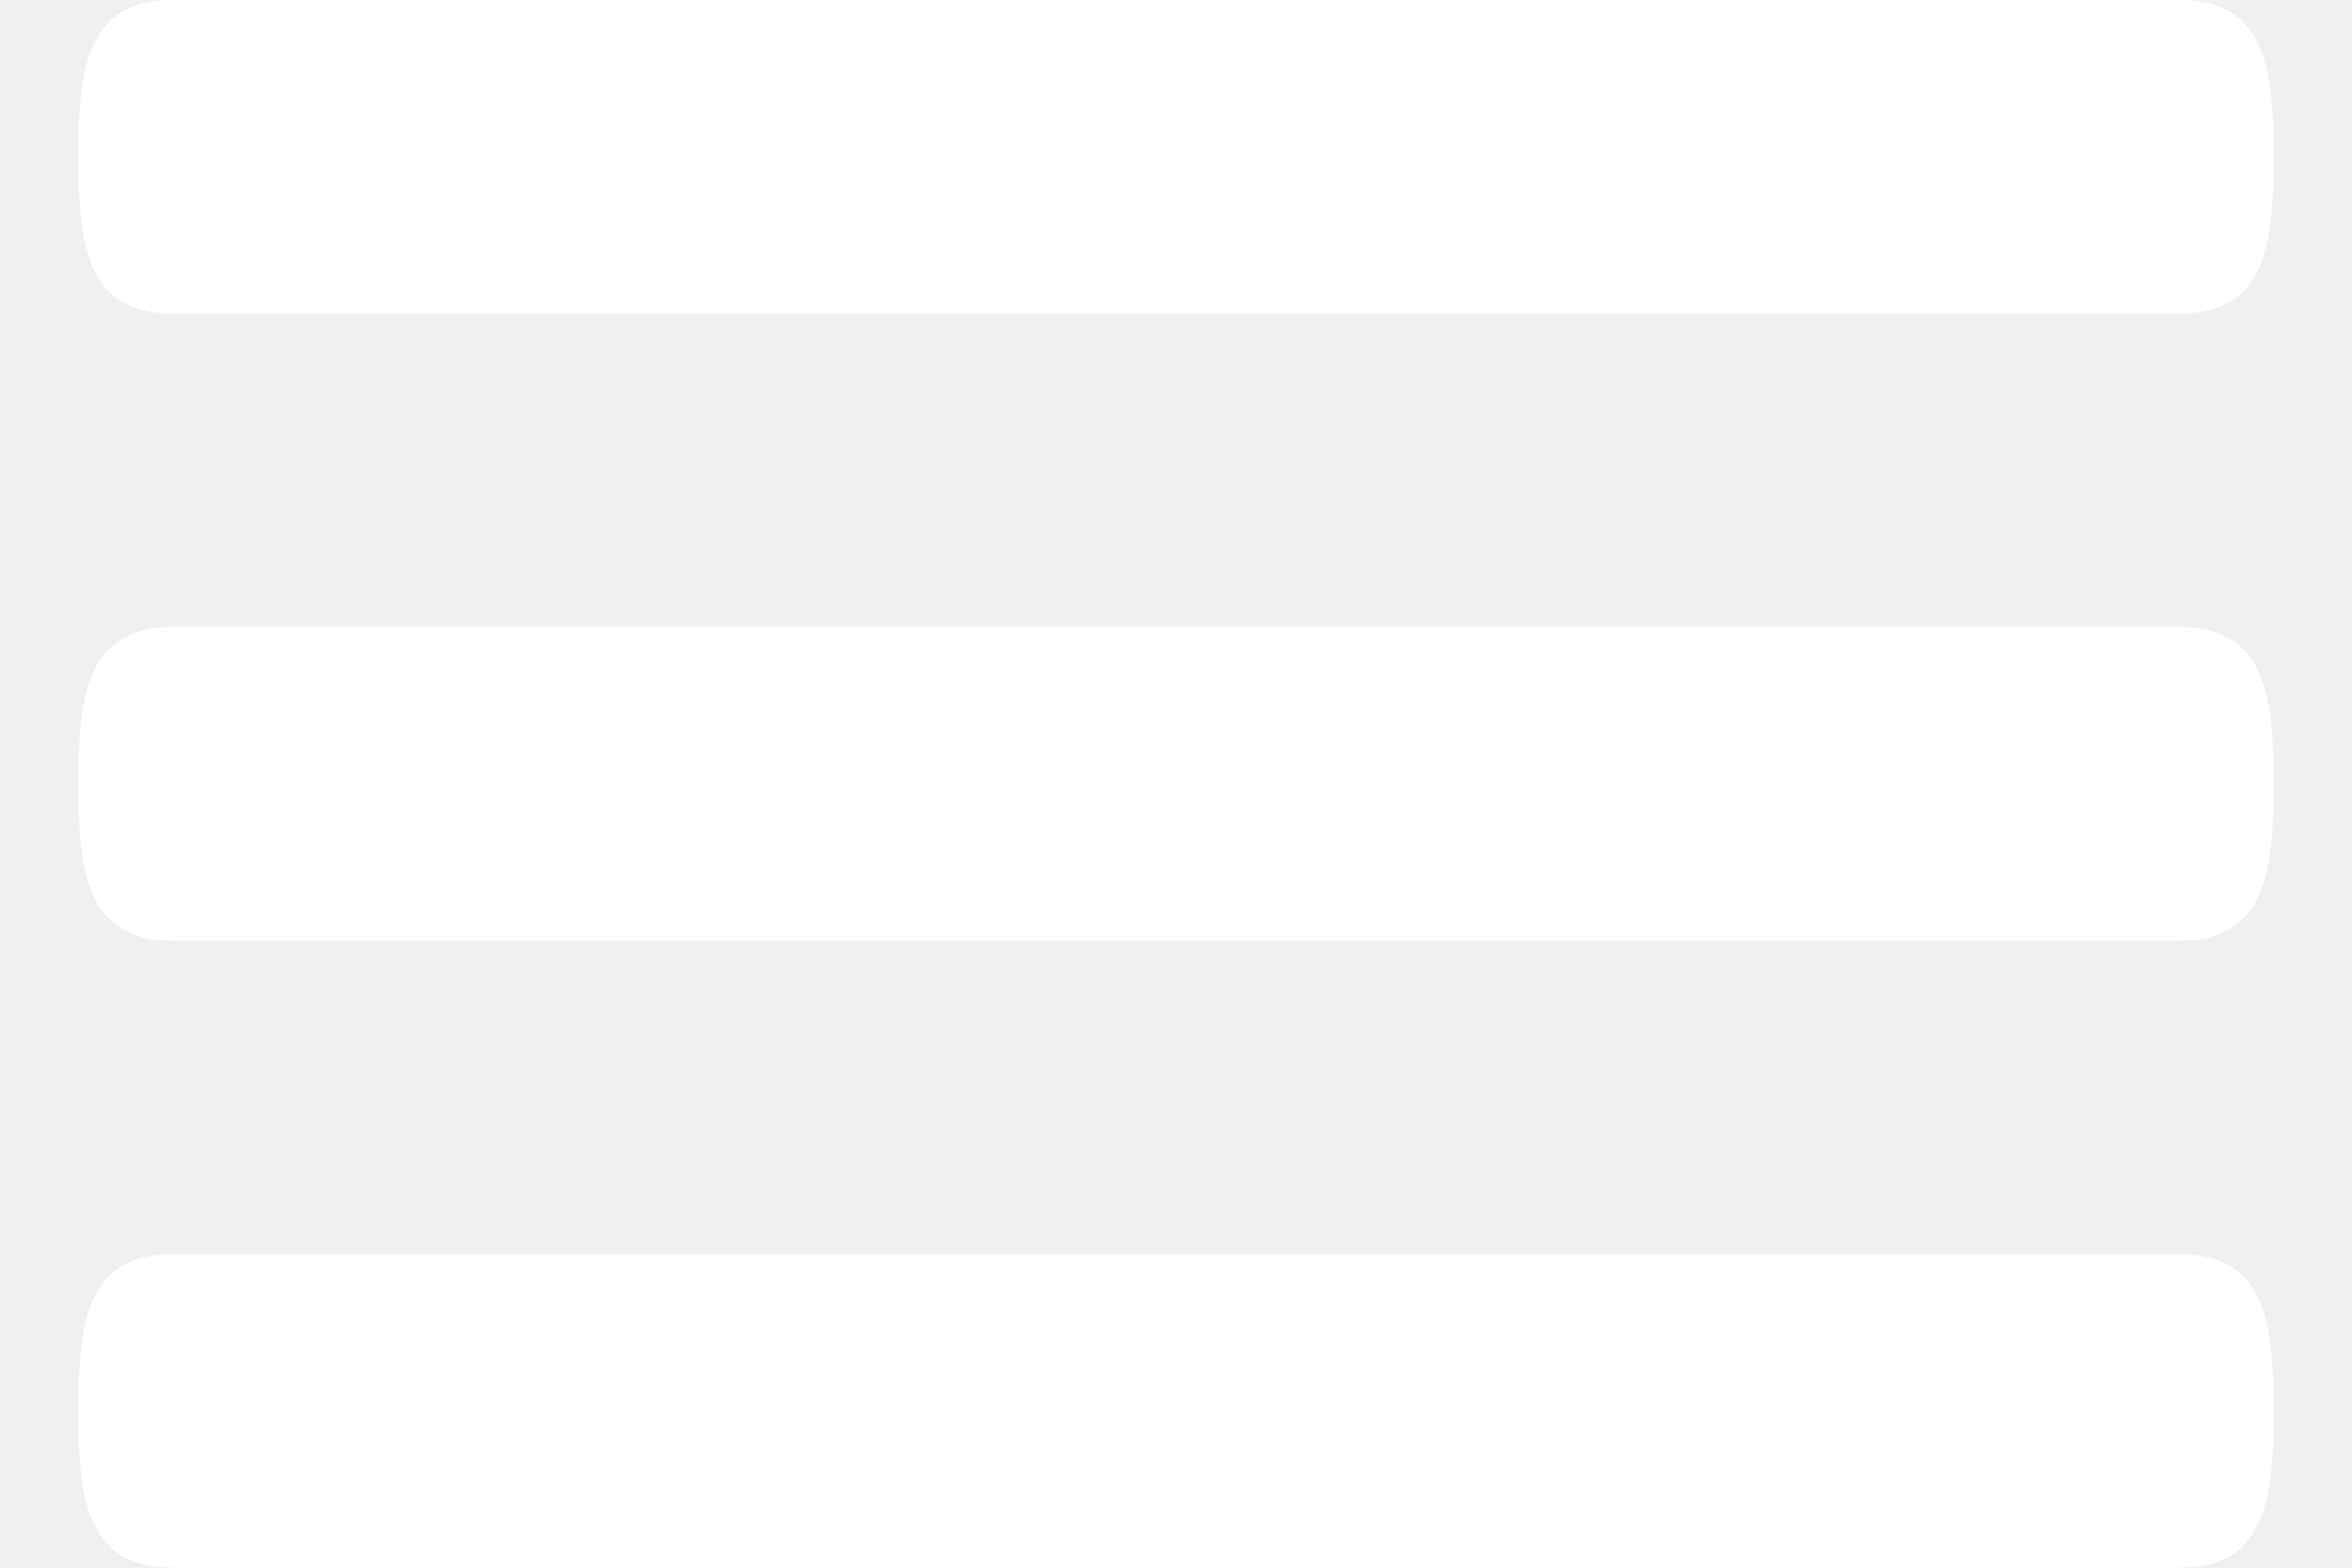
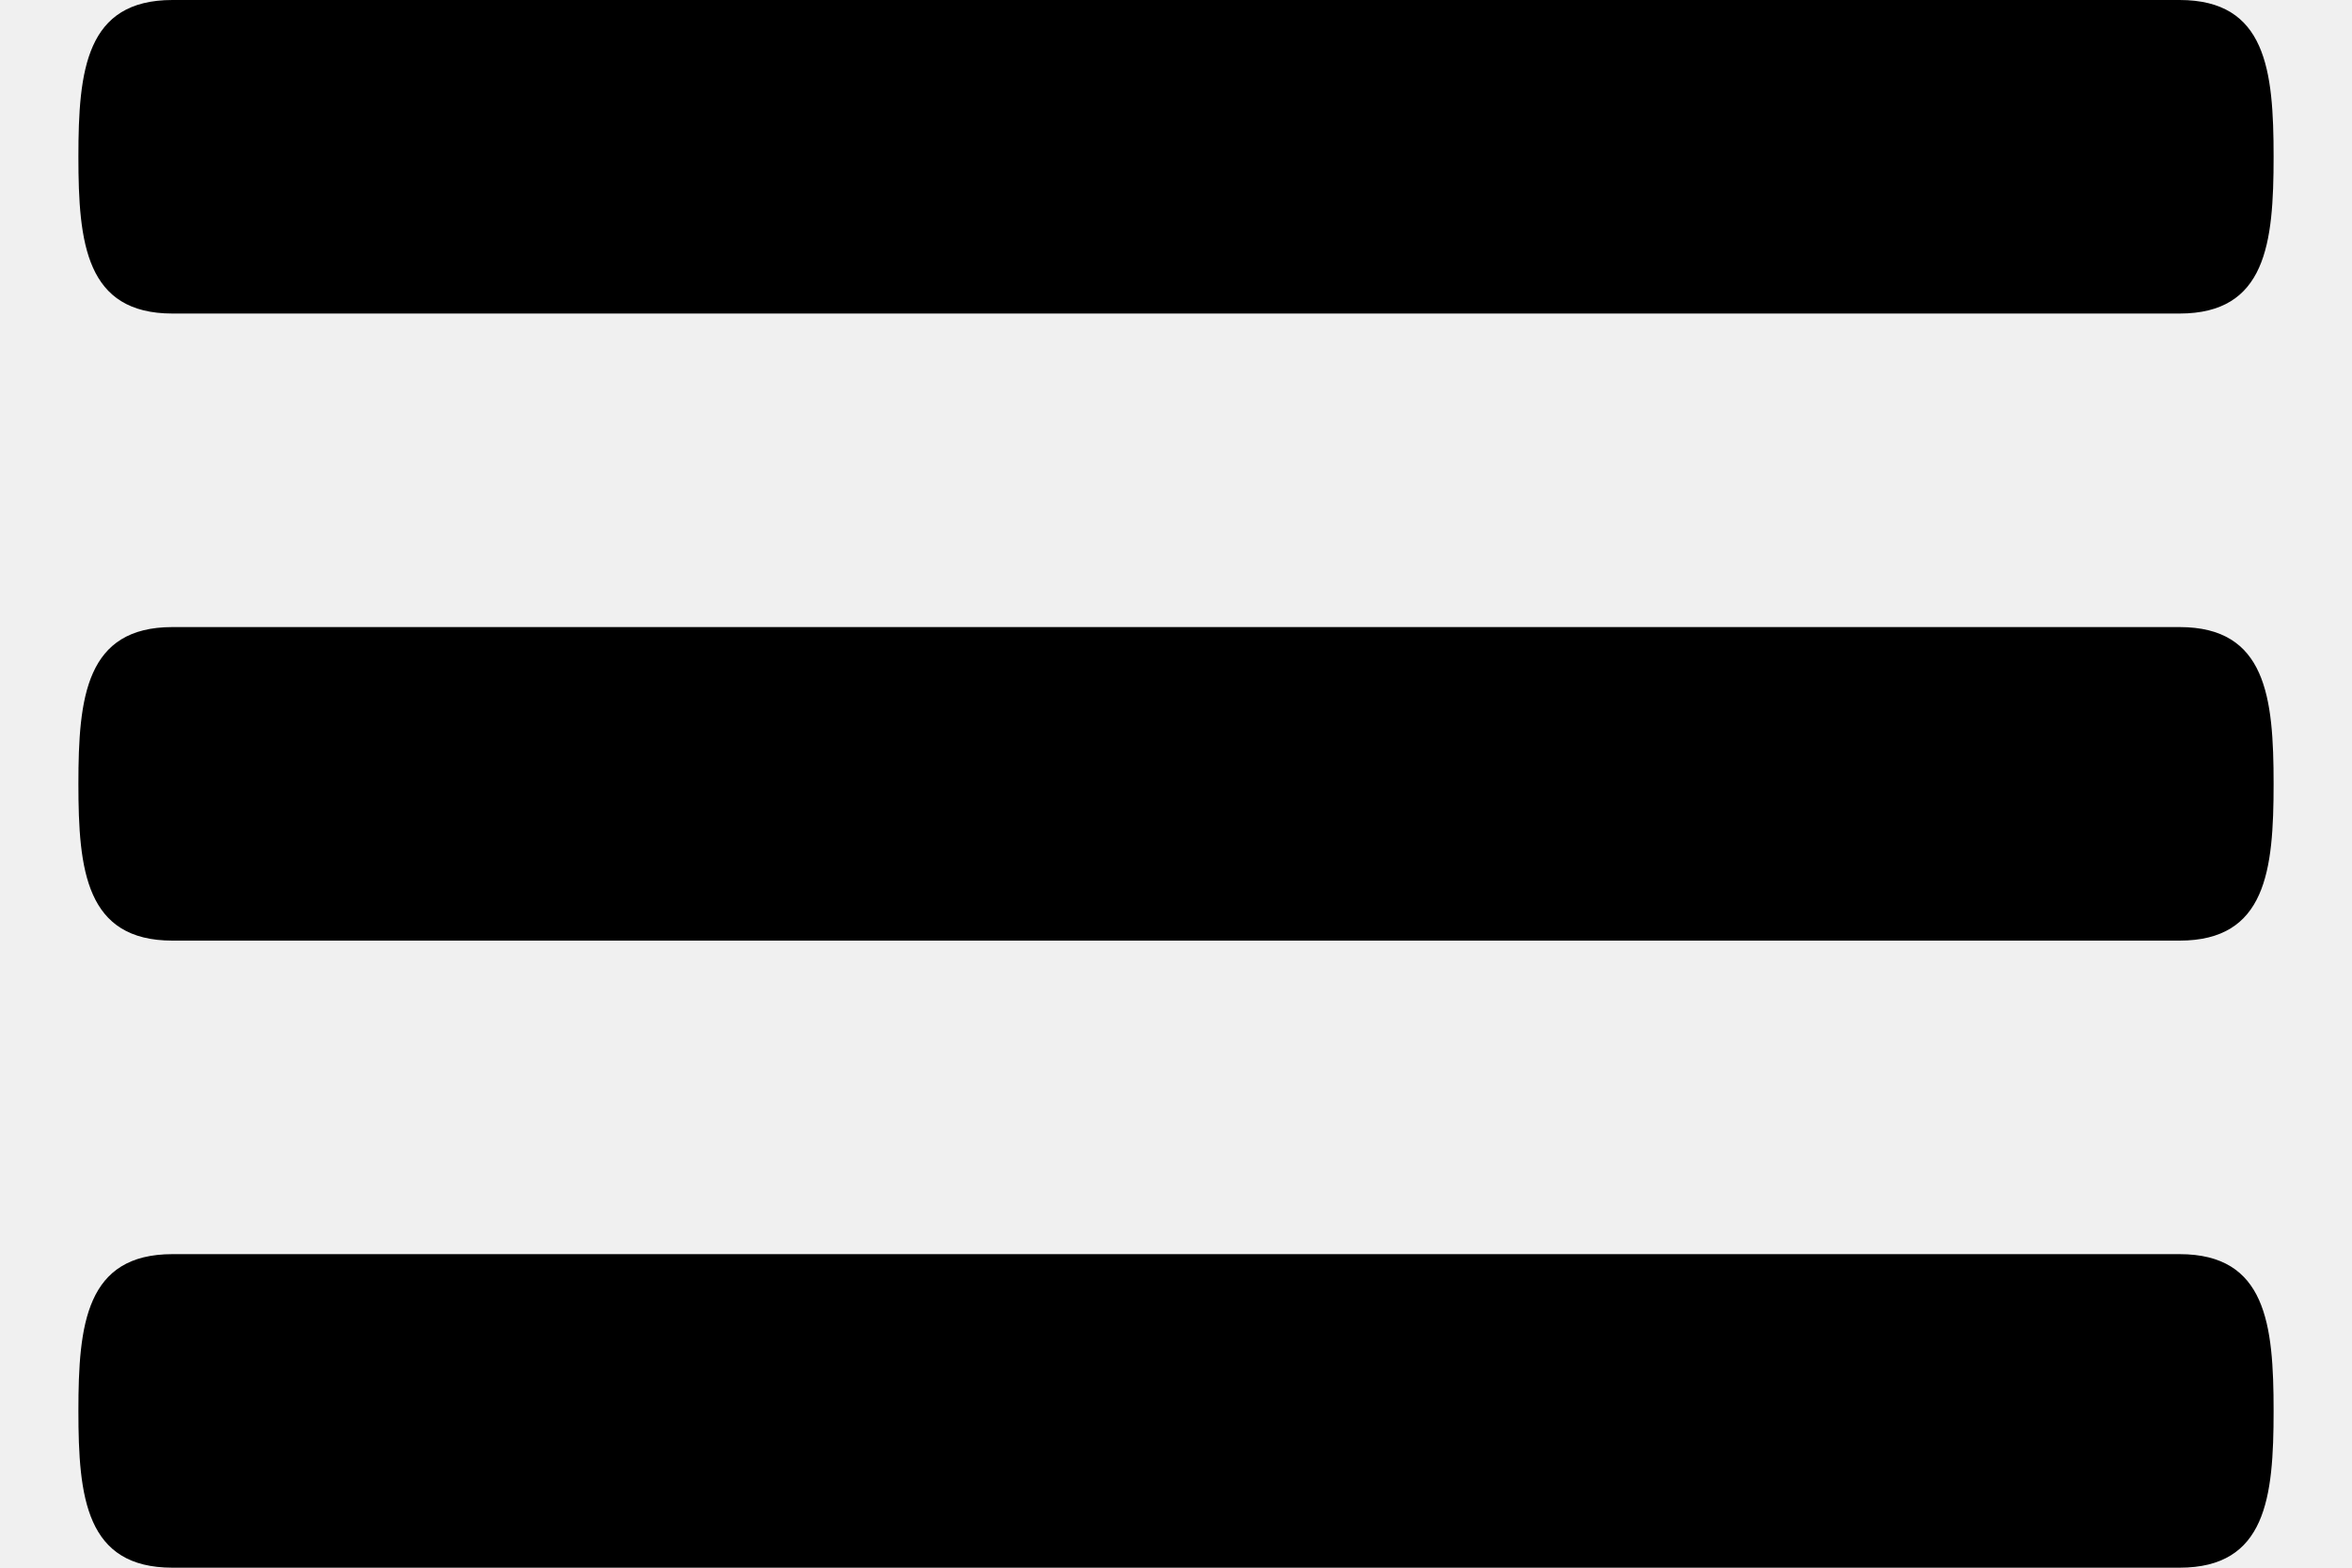
<svg xmlns="http://www.w3.org/2000/svg" width="18" height="12" viewBox="0 0 18 12" fill="none">
-   <path d="M16.68 4.8H1.32C0.658 4.8 0.6 5.336 0.6 6C0.6 6.664 0.658 7.2 1.32 7.2H16.68C17.343 7.2 17.4 6.664 17.4 6C17.4 5.336 17.343 4.8 16.68 4.8ZM16.68 9.6H1.32C0.658 9.6 0.6 10.136 0.6 10.8C0.6 11.464 0.658 12 1.32 12H16.68C17.343 12 17.4 11.464 17.4 10.8C17.4 10.136 17.343 9.6 16.68 9.6ZM1.32 2.4H16.68C17.343 2.4 17.4 1.864 17.4 1.2C17.4 0.536 17.343 0 16.68 0H1.32C0.658 0 0.6 0.536 0.6 1.2C0.6 1.864 0.658 2.4 1.32 2.4Z" fill="white" />
+   <path d="M16.68 4.8H1.32C0.658 4.8 0.6 5.336 0.6 6C0.6 6.664 0.658 7.2 1.32 7.2H16.68C17.343 7.2 17.4 6.664 17.4 6C17.4 5.336 17.343 4.8 16.68 4.8ZM16.68 9.6H1.32C0.658 9.6 0.6 10.136 0.6 10.8C0.6 11.464 0.658 12 1.32 12H16.68C17.343 12 17.4 11.464 17.4 10.8C17.4 10.136 17.343 9.6 16.68 9.6ZM1.32 2.4H16.68C17.343 2.4 17.4 1.864 17.4 1.2C17.4 0.536 17.343 0 16.68 0H1.32C0.658 0 0.6 0.536 0.6 1.2C0.6 1.864 0.658 2.4 1.32 2.4Z" fill="black" />
</svg>
